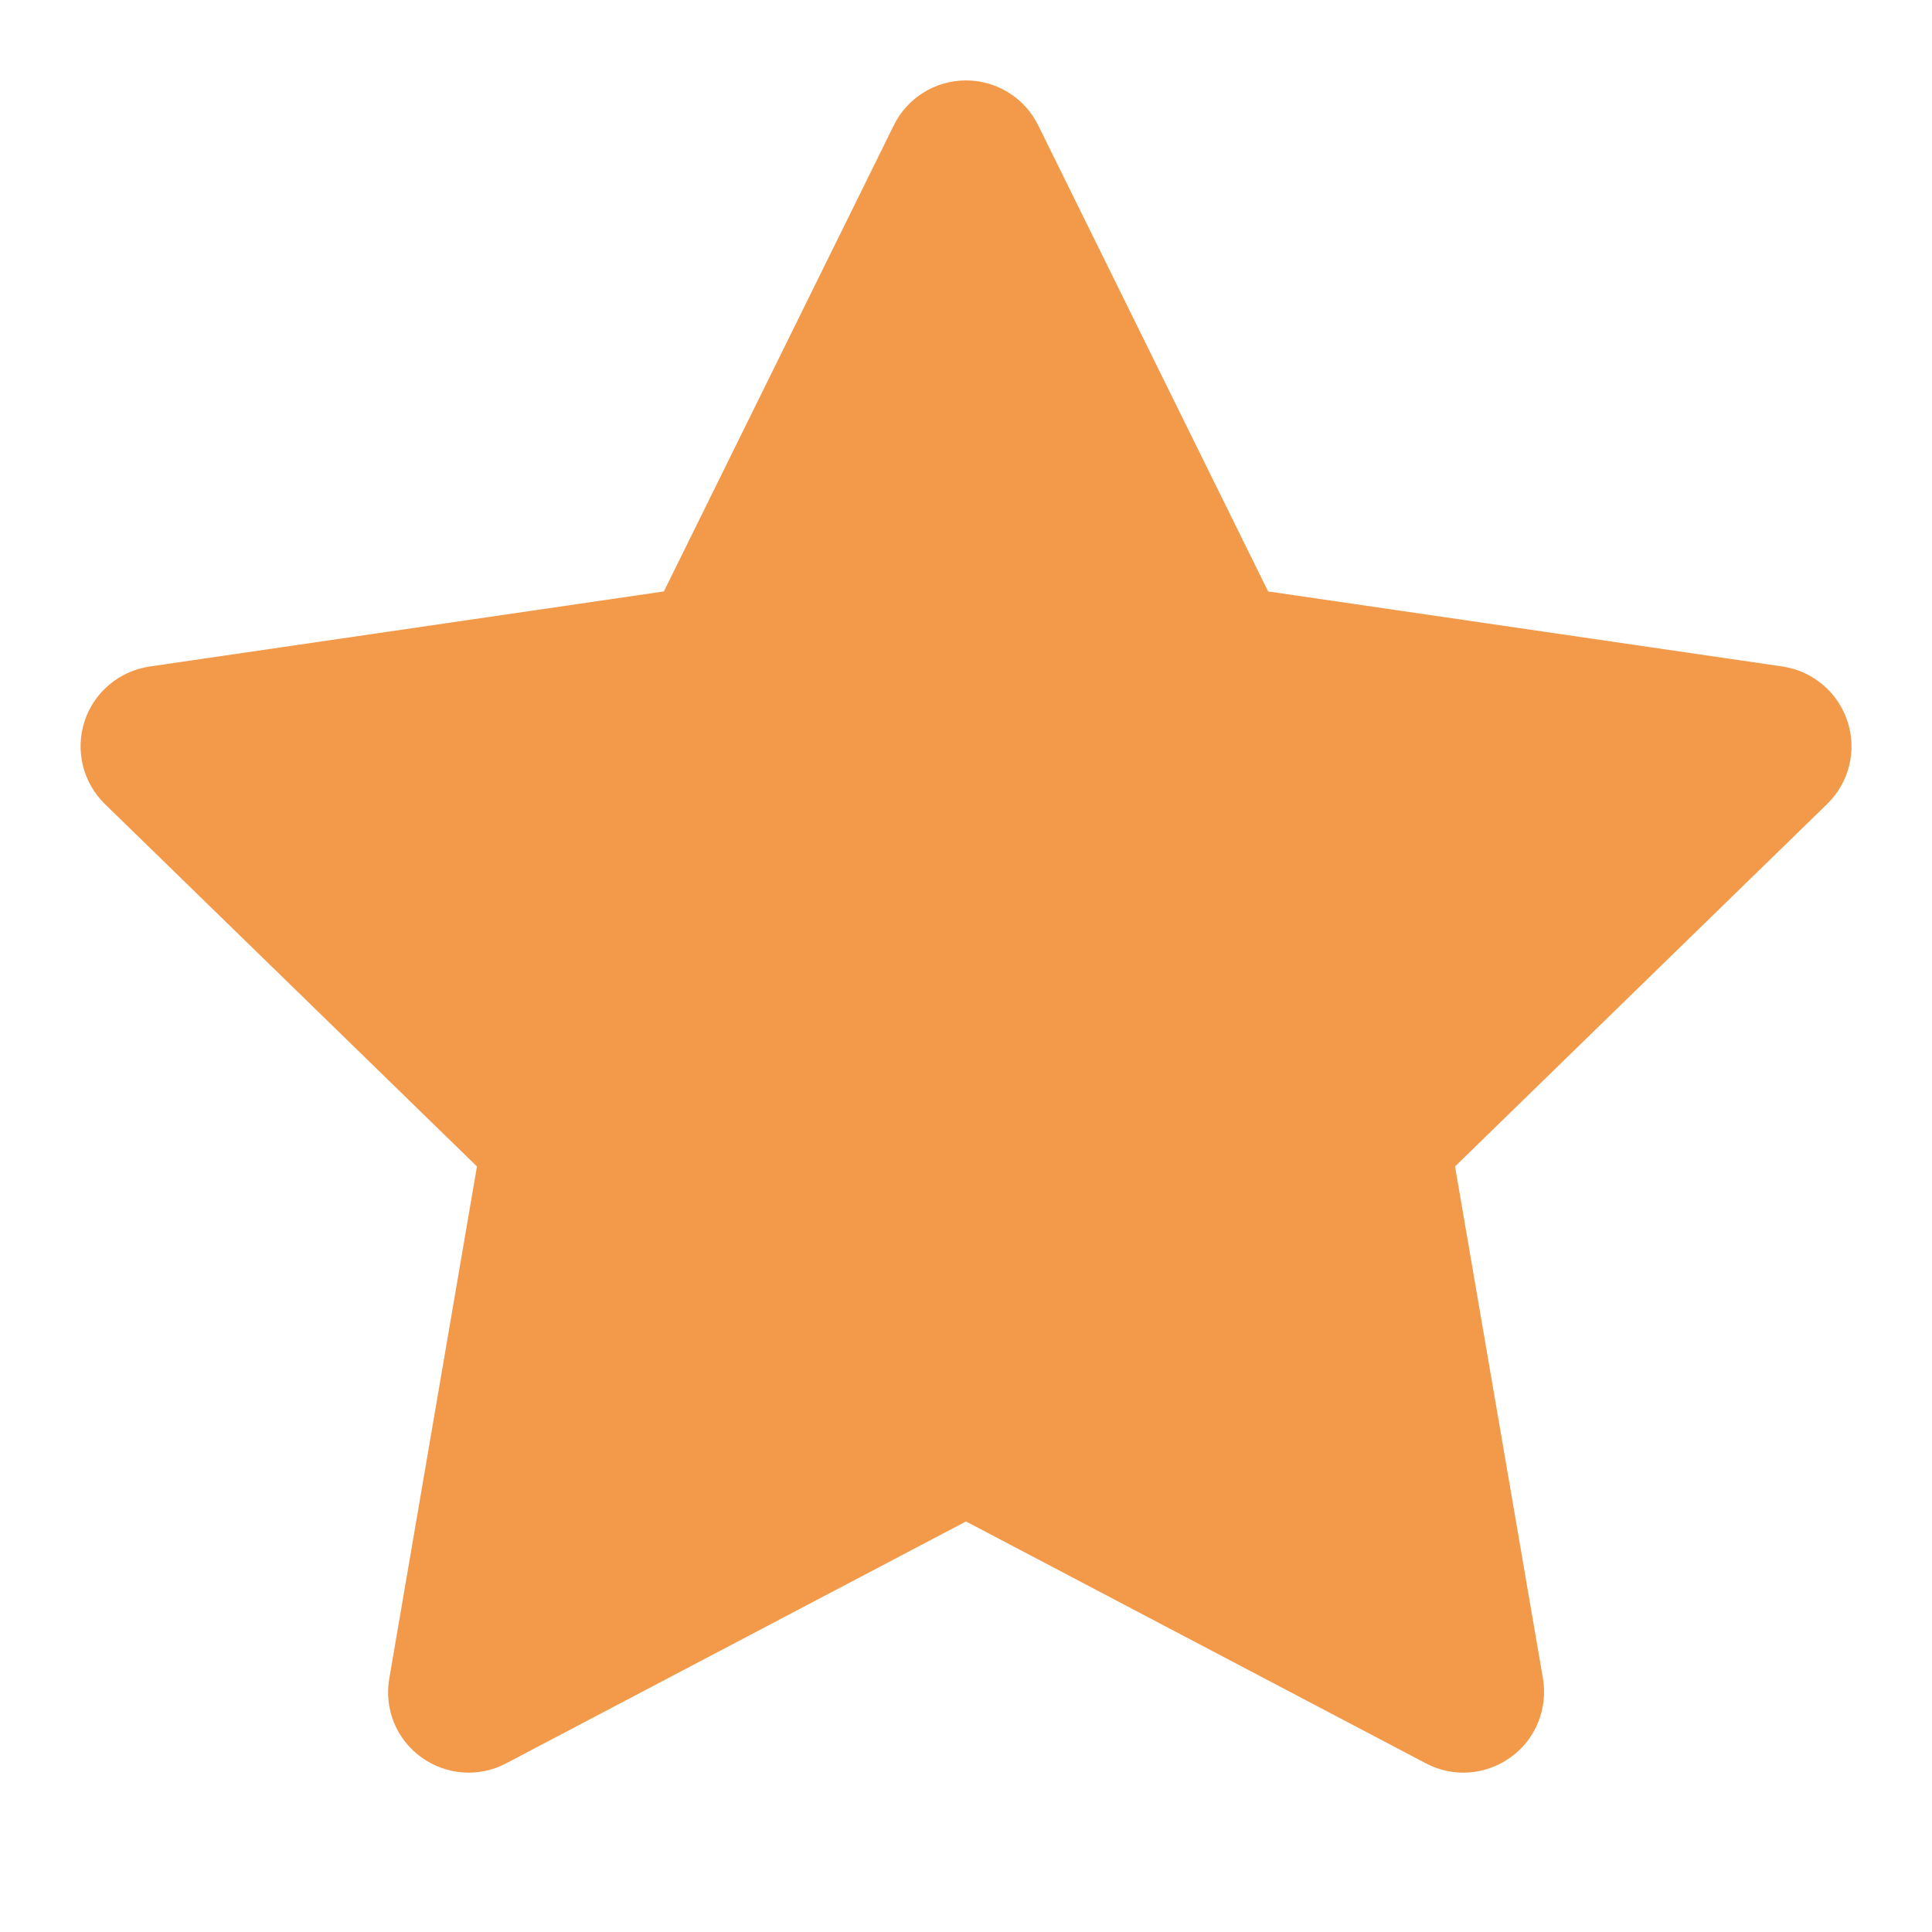
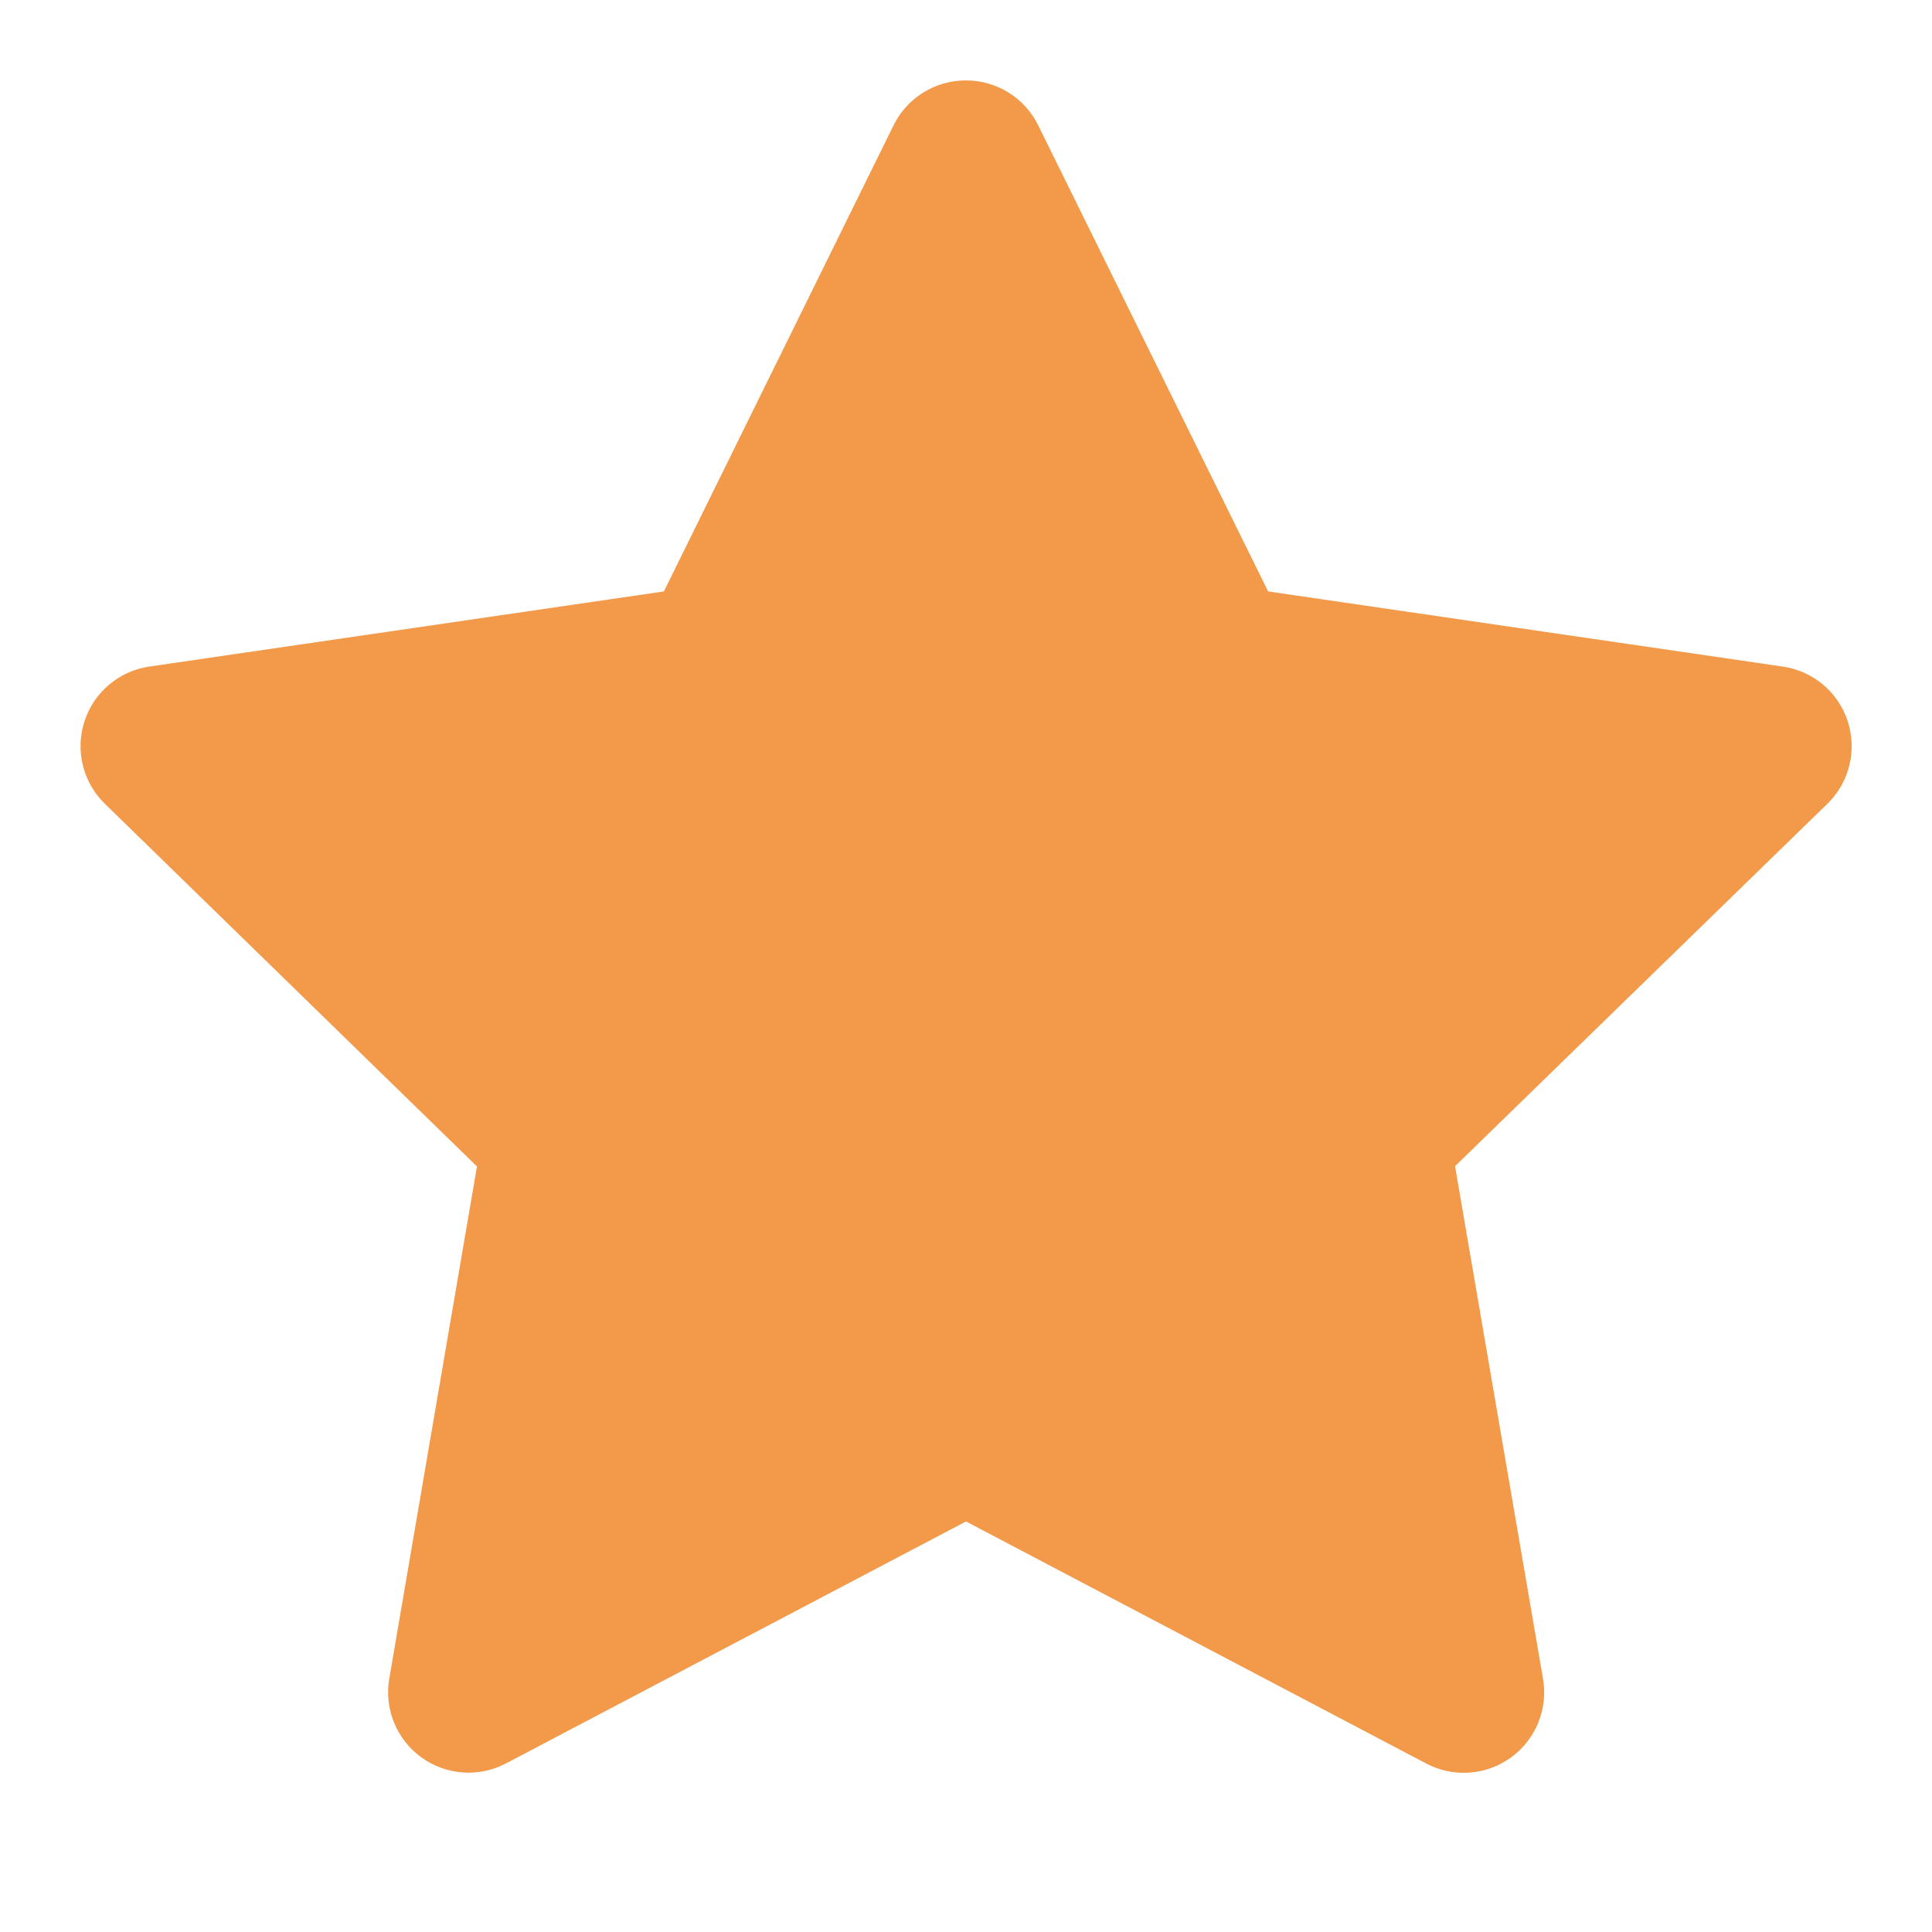
- <svg xmlns="http://www.w3.org/2000/svg" width="8" height="8" viewBox="0 0 8 8" fill="none">
-   <path fill-rule="evenodd" clip-rule="evenodd" d="M4 0.333C4.127 0.333 4.243 0.405 4.299 0.519L5.251 2.449L7.382 2.76C7.507 2.779 7.611 2.867 7.65 2.987C7.69 3.108 7.657 3.24 7.566 3.329L6.025 4.83L6.389 6.95C6.41 7.075 6.359 7.202 6.256 7.276C6.153 7.351 6.017 7.361 5.905 7.302L4 6.3L2.095 7.302C1.983 7.361 1.847 7.351 1.744 7.276C1.641 7.202 1.59 7.075 1.612 6.95L1.975 4.83L0.434 3.329C0.343 3.24 0.311 3.108 0.35 2.987C0.389 2.867 0.493 2.779 0.619 2.76L2.749 2.449L3.701 0.519C3.757 0.405 3.873 0.333 4 0.333ZM4 1.42L3.269 2.901C3.22 2.999 3.127 3.067 3.018 3.083L1.383 3.322L2.566 4.475C2.645 4.551 2.68 4.662 2.662 4.77L2.383 6.397L3.845 5.628C3.942 5.577 4.058 5.577 4.155 5.628L5.617 6.397L5.338 4.77C5.32 4.662 5.356 4.551 5.434 4.475L6.617 3.322L4.982 3.083C4.873 3.067 4.78 2.999 4.731 2.901L4 1.42Z" fill="#F2994A" />
-   <path d="M2.333 5L1 3L3 2.667L4 1L5 2.667L7 3.333L5.667 4.667L6 7L4 6L2 7L2.333 5Z" fill="#F2994A" />
+ <svg xmlns="http://www.w3.org/2000/svg" width="8" height="8" fill="none">
+   <path fill-rule="evenodd" clip-rule="evenodd" d="M4 .333c.127 0 .243.072.299.186l.952 1.93 2.13.311a.333.333 0 0 1 .185.569l-1.541 1.5.364 2.121a.333.333 0 0 1-.484.352L4 6.3 2.095 7.302a.333.333 0 0 1-.483-.352l.363-2.12-1.54-1.501a.333.333 0 0 1 .184-.569l2.13-.311L3.7.519A.333.333 0 0 1 4 .333zM4 1.42 3.269 2.9a.333.333 0 0 1-.25.183l-1.636.24 1.183 1.152a.333.333 0 0 1 .096.295l-.28 1.627 1.463-.769a.333.333 0 0 1 .31 0l1.462.77-.279-1.628a.333.333 0 0 1 .096-.295l1.183-1.153-1.635-.239a.333.333 0 0 1-.25-.182L4 1.42z" fill="#F2994A" />
+   <path d="M2.333 5 1 3l2-.333L4 1l1 1.667 2 .666-1.333 1.334L6 7 4 6 2 7l.333-2z" fill="#F2994A" />
</svg>
